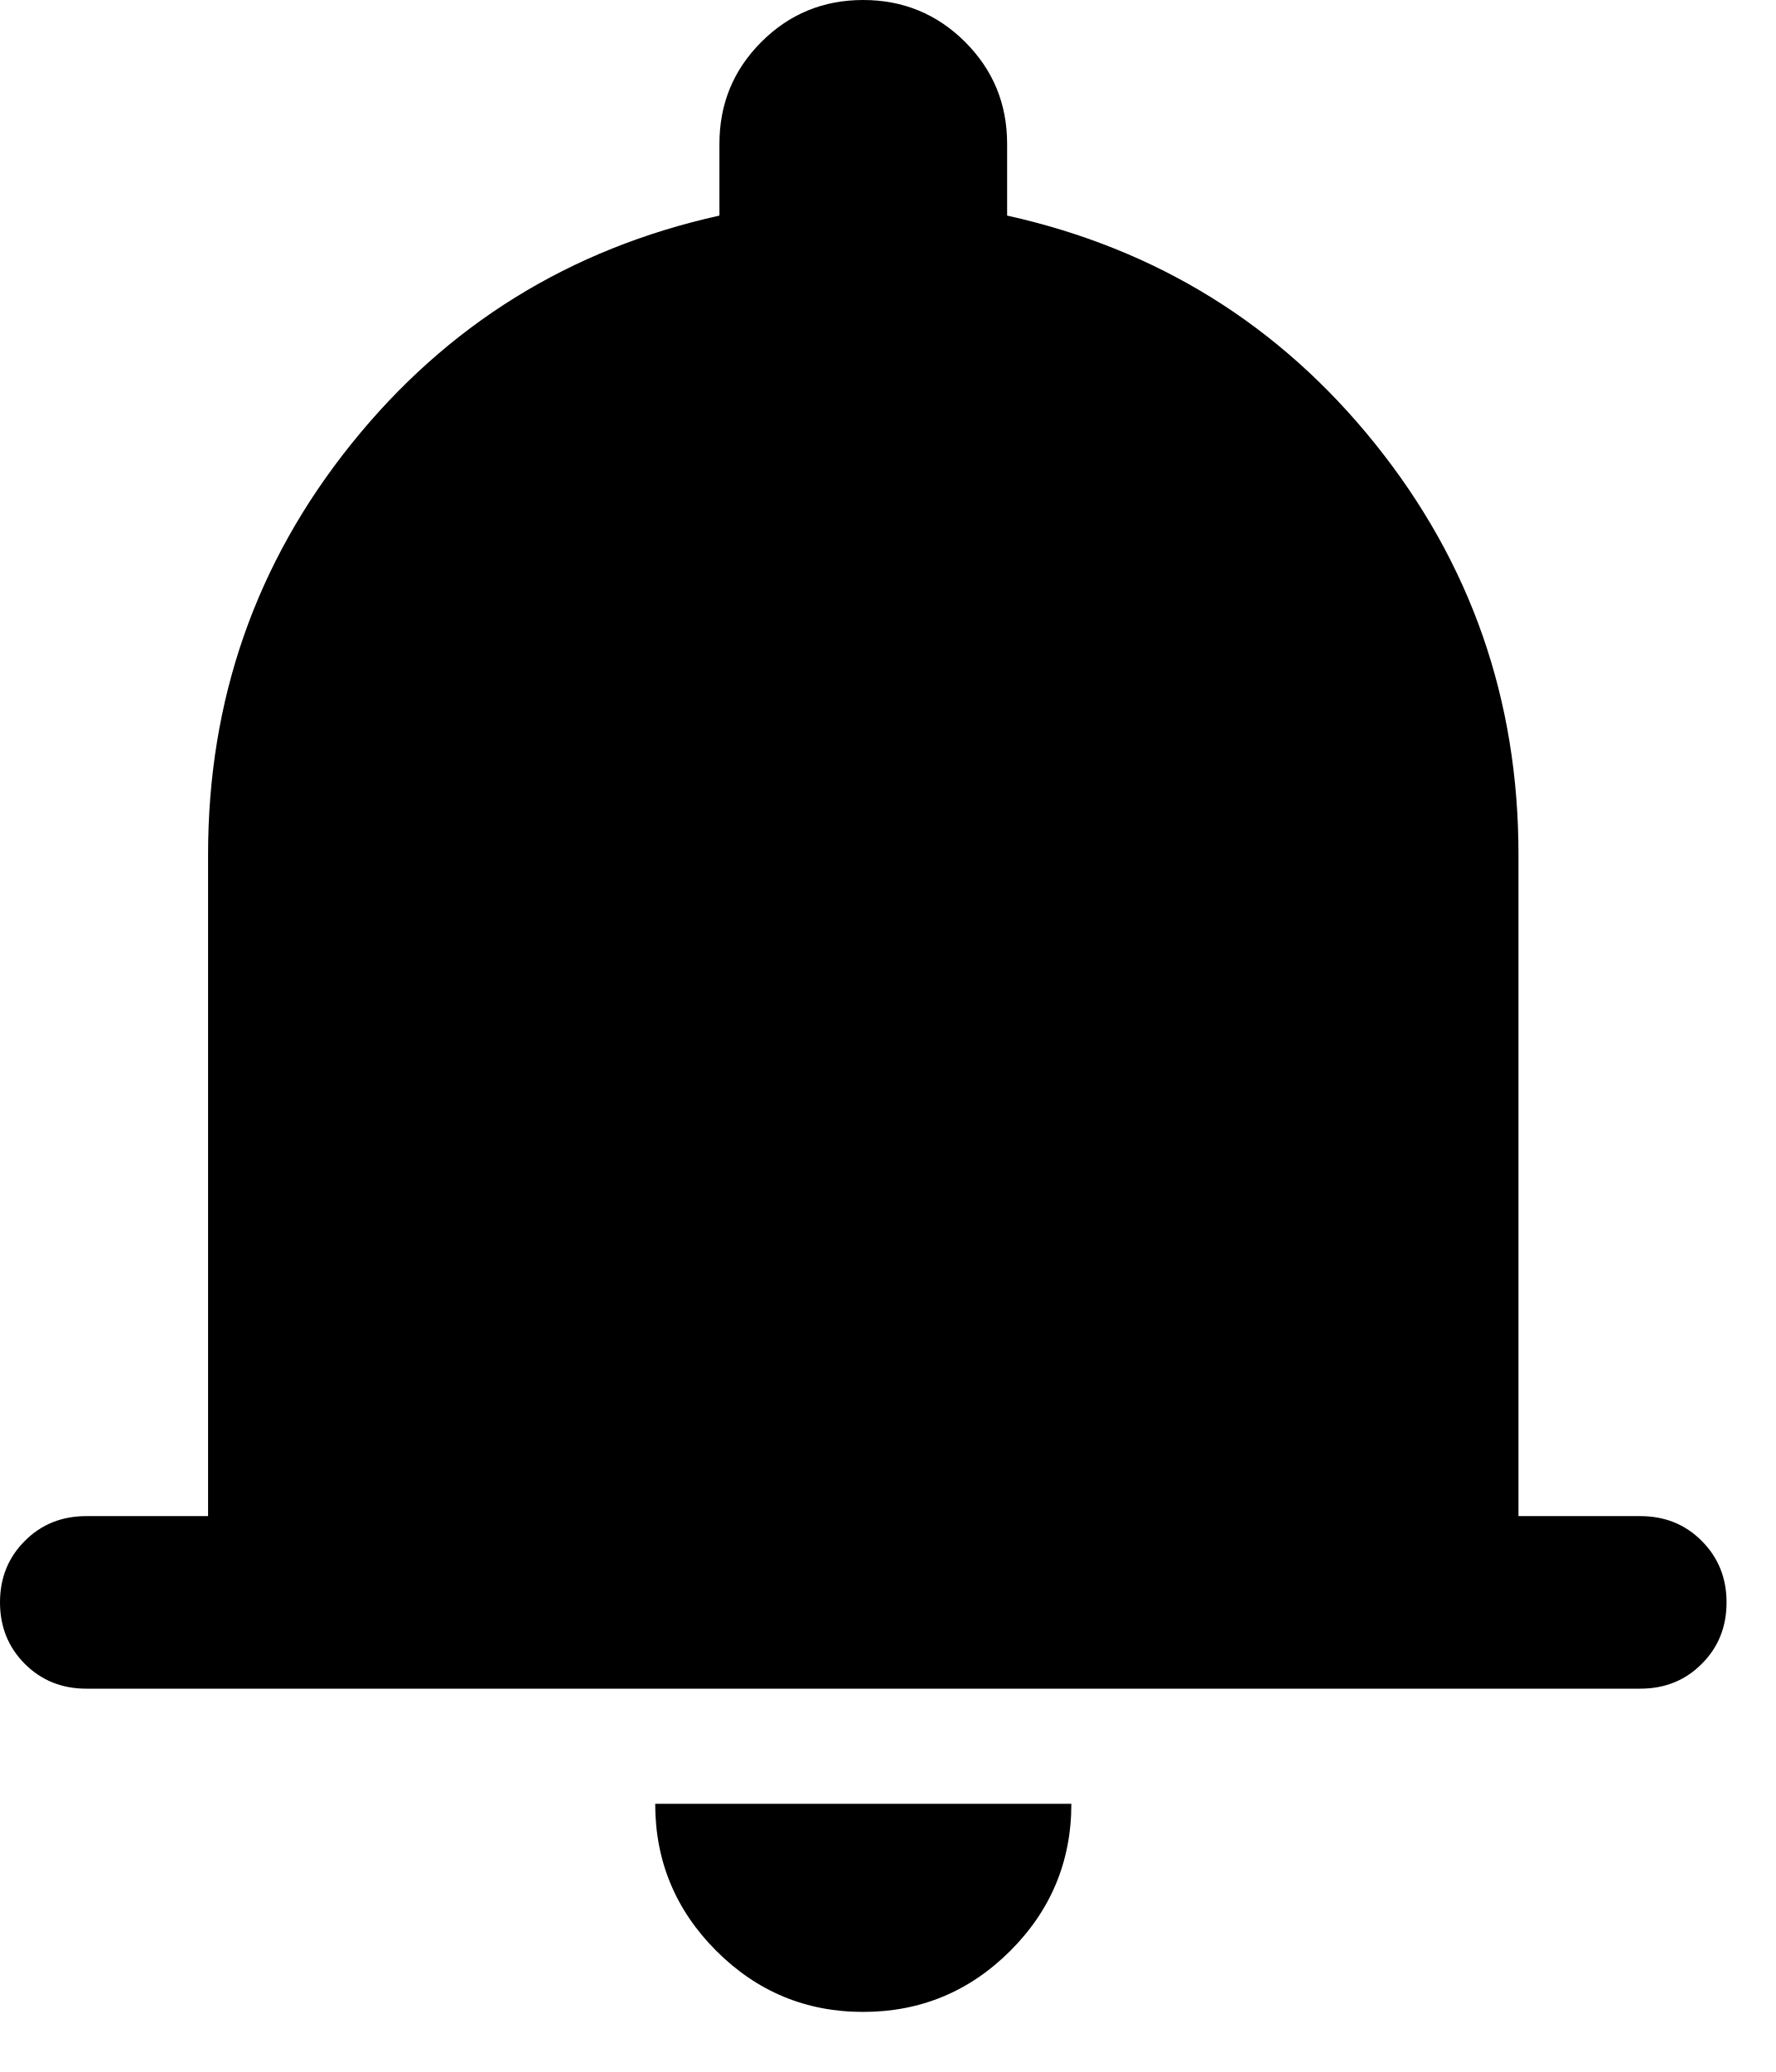
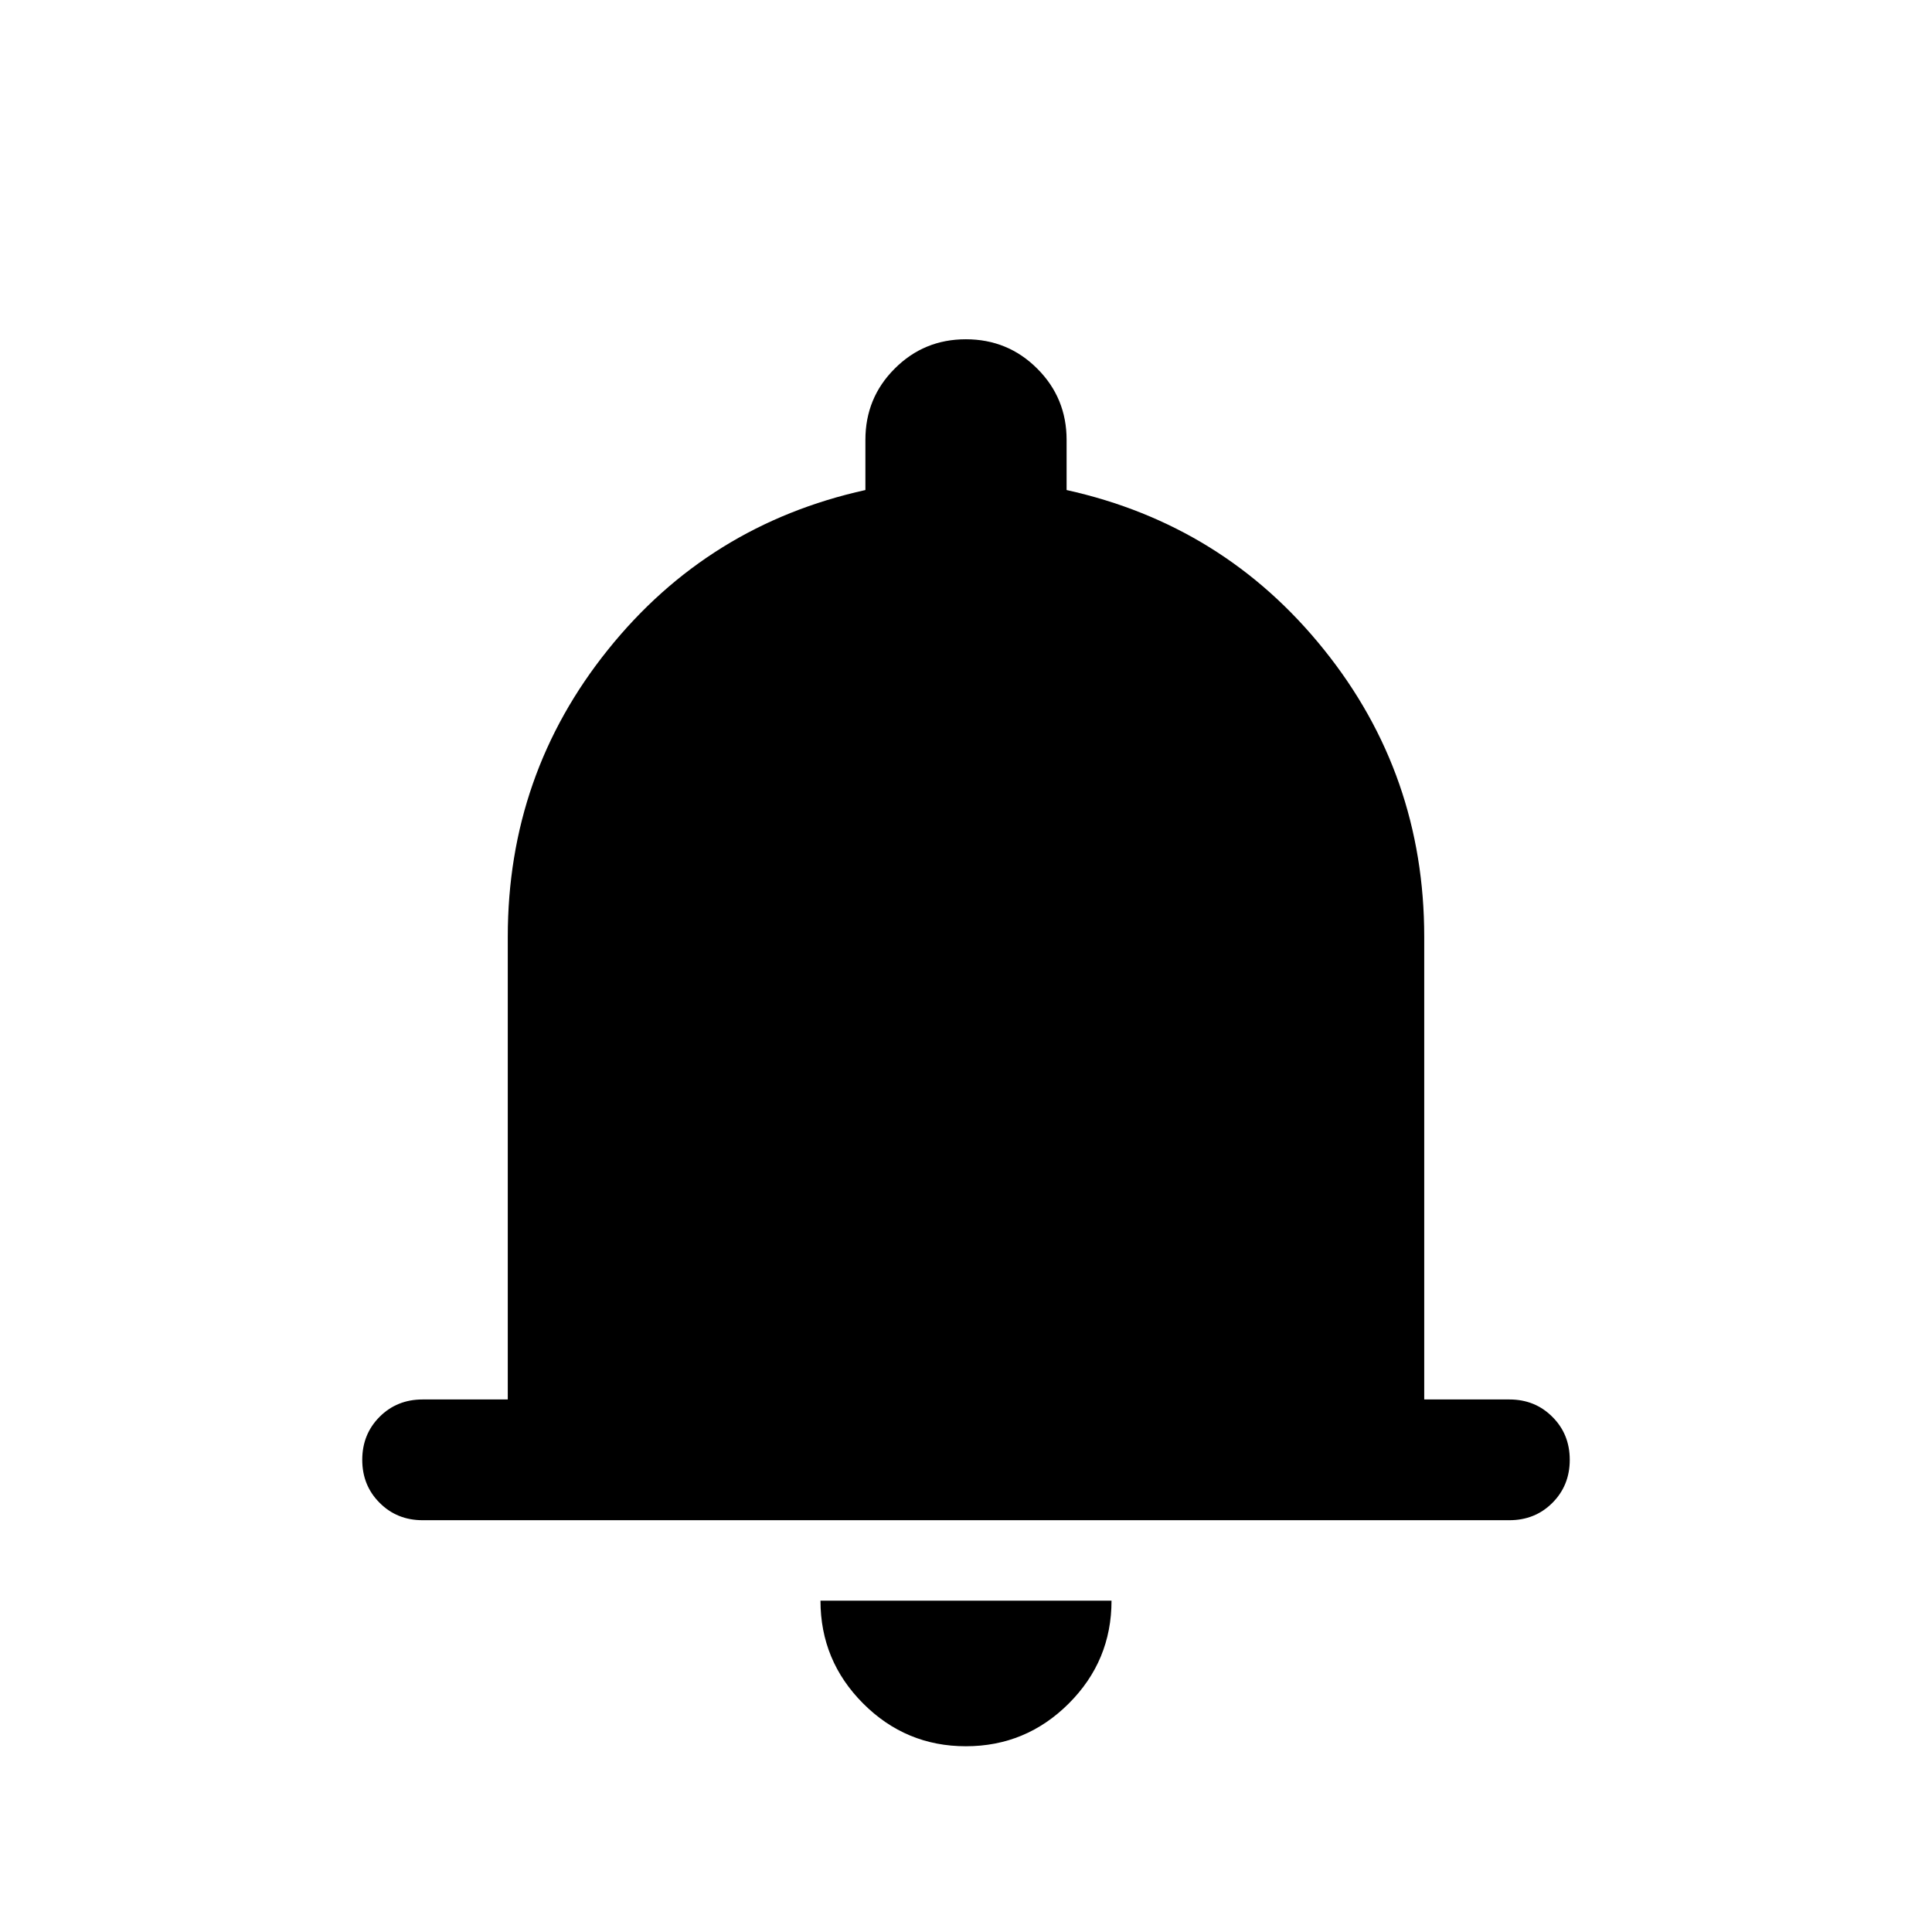
- <svg xmlns="http://www.w3.org/2000/svg" width="18" height="21" viewBox="0 0 18 21" fill="none">
-   <path d="M0.875 17.115C0.627 17.115 0.419 17.031 0.252 16.864C0.084 16.696 0 16.488 0 16.24C0 15.992 0.084 15.784 0.252 15.617C0.419 15.449 0.627 15.366 0.875 15.366H2.109V8.66C2.109 7.091 2.593 5.704 3.562 4.498C4.53 3.293 5.773 2.522 7.292 2.185V1.458C7.292 1.053 7.433 0.709 7.717 0.425C8 0.142 8.344 0 8.749 0C9.153 0 9.498 0.142 9.782 0.425C10.066 0.709 10.208 1.053 10.208 1.458V2.185C11.727 2.522 12.97 3.293 13.938 4.498C14.907 5.704 15.391 7.091 15.391 8.66V15.366H16.625C16.873 15.366 17.081 15.449 17.248 15.617C17.416 15.785 17.5 15.993 17.5 16.241C17.5 16.489 17.416 16.697 17.248 16.864C17.081 17.032 16.873 17.115 16.625 17.115H0.875ZM8.748 20.391C8.168 20.391 7.671 20.184 7.259 19.771C6.847 19.358 6.641 18.862 6.641 18.282H10.859C10.859 18.864 10.652 19.361 10.239 19.773C9.826 20.185 9.329 20.391 8.748 20.391Z" fill="currentColor" />
+ <svg xmlns="http://www.w3.org/2000/svg" width="28" height="28" viewBox="0 0 28 28" fill="none">
+   <path d="M6.125 22.032 C5.877 22.032 5.669 21.948 5.502 21.78 C5.334 21.613 5.25 21.405 5.25 21.157 C5.25 20.909 5.334 20.701 5.502 20.533 C5.669 20.366 5.877 20.282 6.125 20.282 H7.359 V13.577 C7.359 12.008 7.843 10.62 8.812 9.415 C9.78 8.209 11.023 7.438 12.542 7.102 V6.375 C12.542 5.97 12.683 5.625 12.967 5.342 C13.25 5.058 13.594 4.917 13.998 4.917 C14.403 4.917 14.748 5.058 15.032 5.342 C15.316 5.625 15.458 5.97 15.458 6.375 V7.102 C16.977 7.438 18.22 8.209 19.188 9.415 C20.157 10.62 20.641 12.008 20.641 13.577 V20.282 H21.875 C22.123 20.282 22.331 20.366 22.498 20.534 C22.666 20.701 22.75 20.909 22.75 21.157 C22.75 21.405 22.666 21.613 22.498 21.781 C22.331 21.948 22.123 22.032 21.875 22.032 H6.125 ZM13.998 25.308 C13.418 25.308 12.921 25.101 12.509 24.688 C12.097 24.275 11.891 23.778 11.891 23.198 H16.109 C16.109 23.78 15.902 24.277 15.489 24.689 C15.076 25.101 14.579 25.308 13.998 25.308 Z" fill="currentColor" />
</svg>
